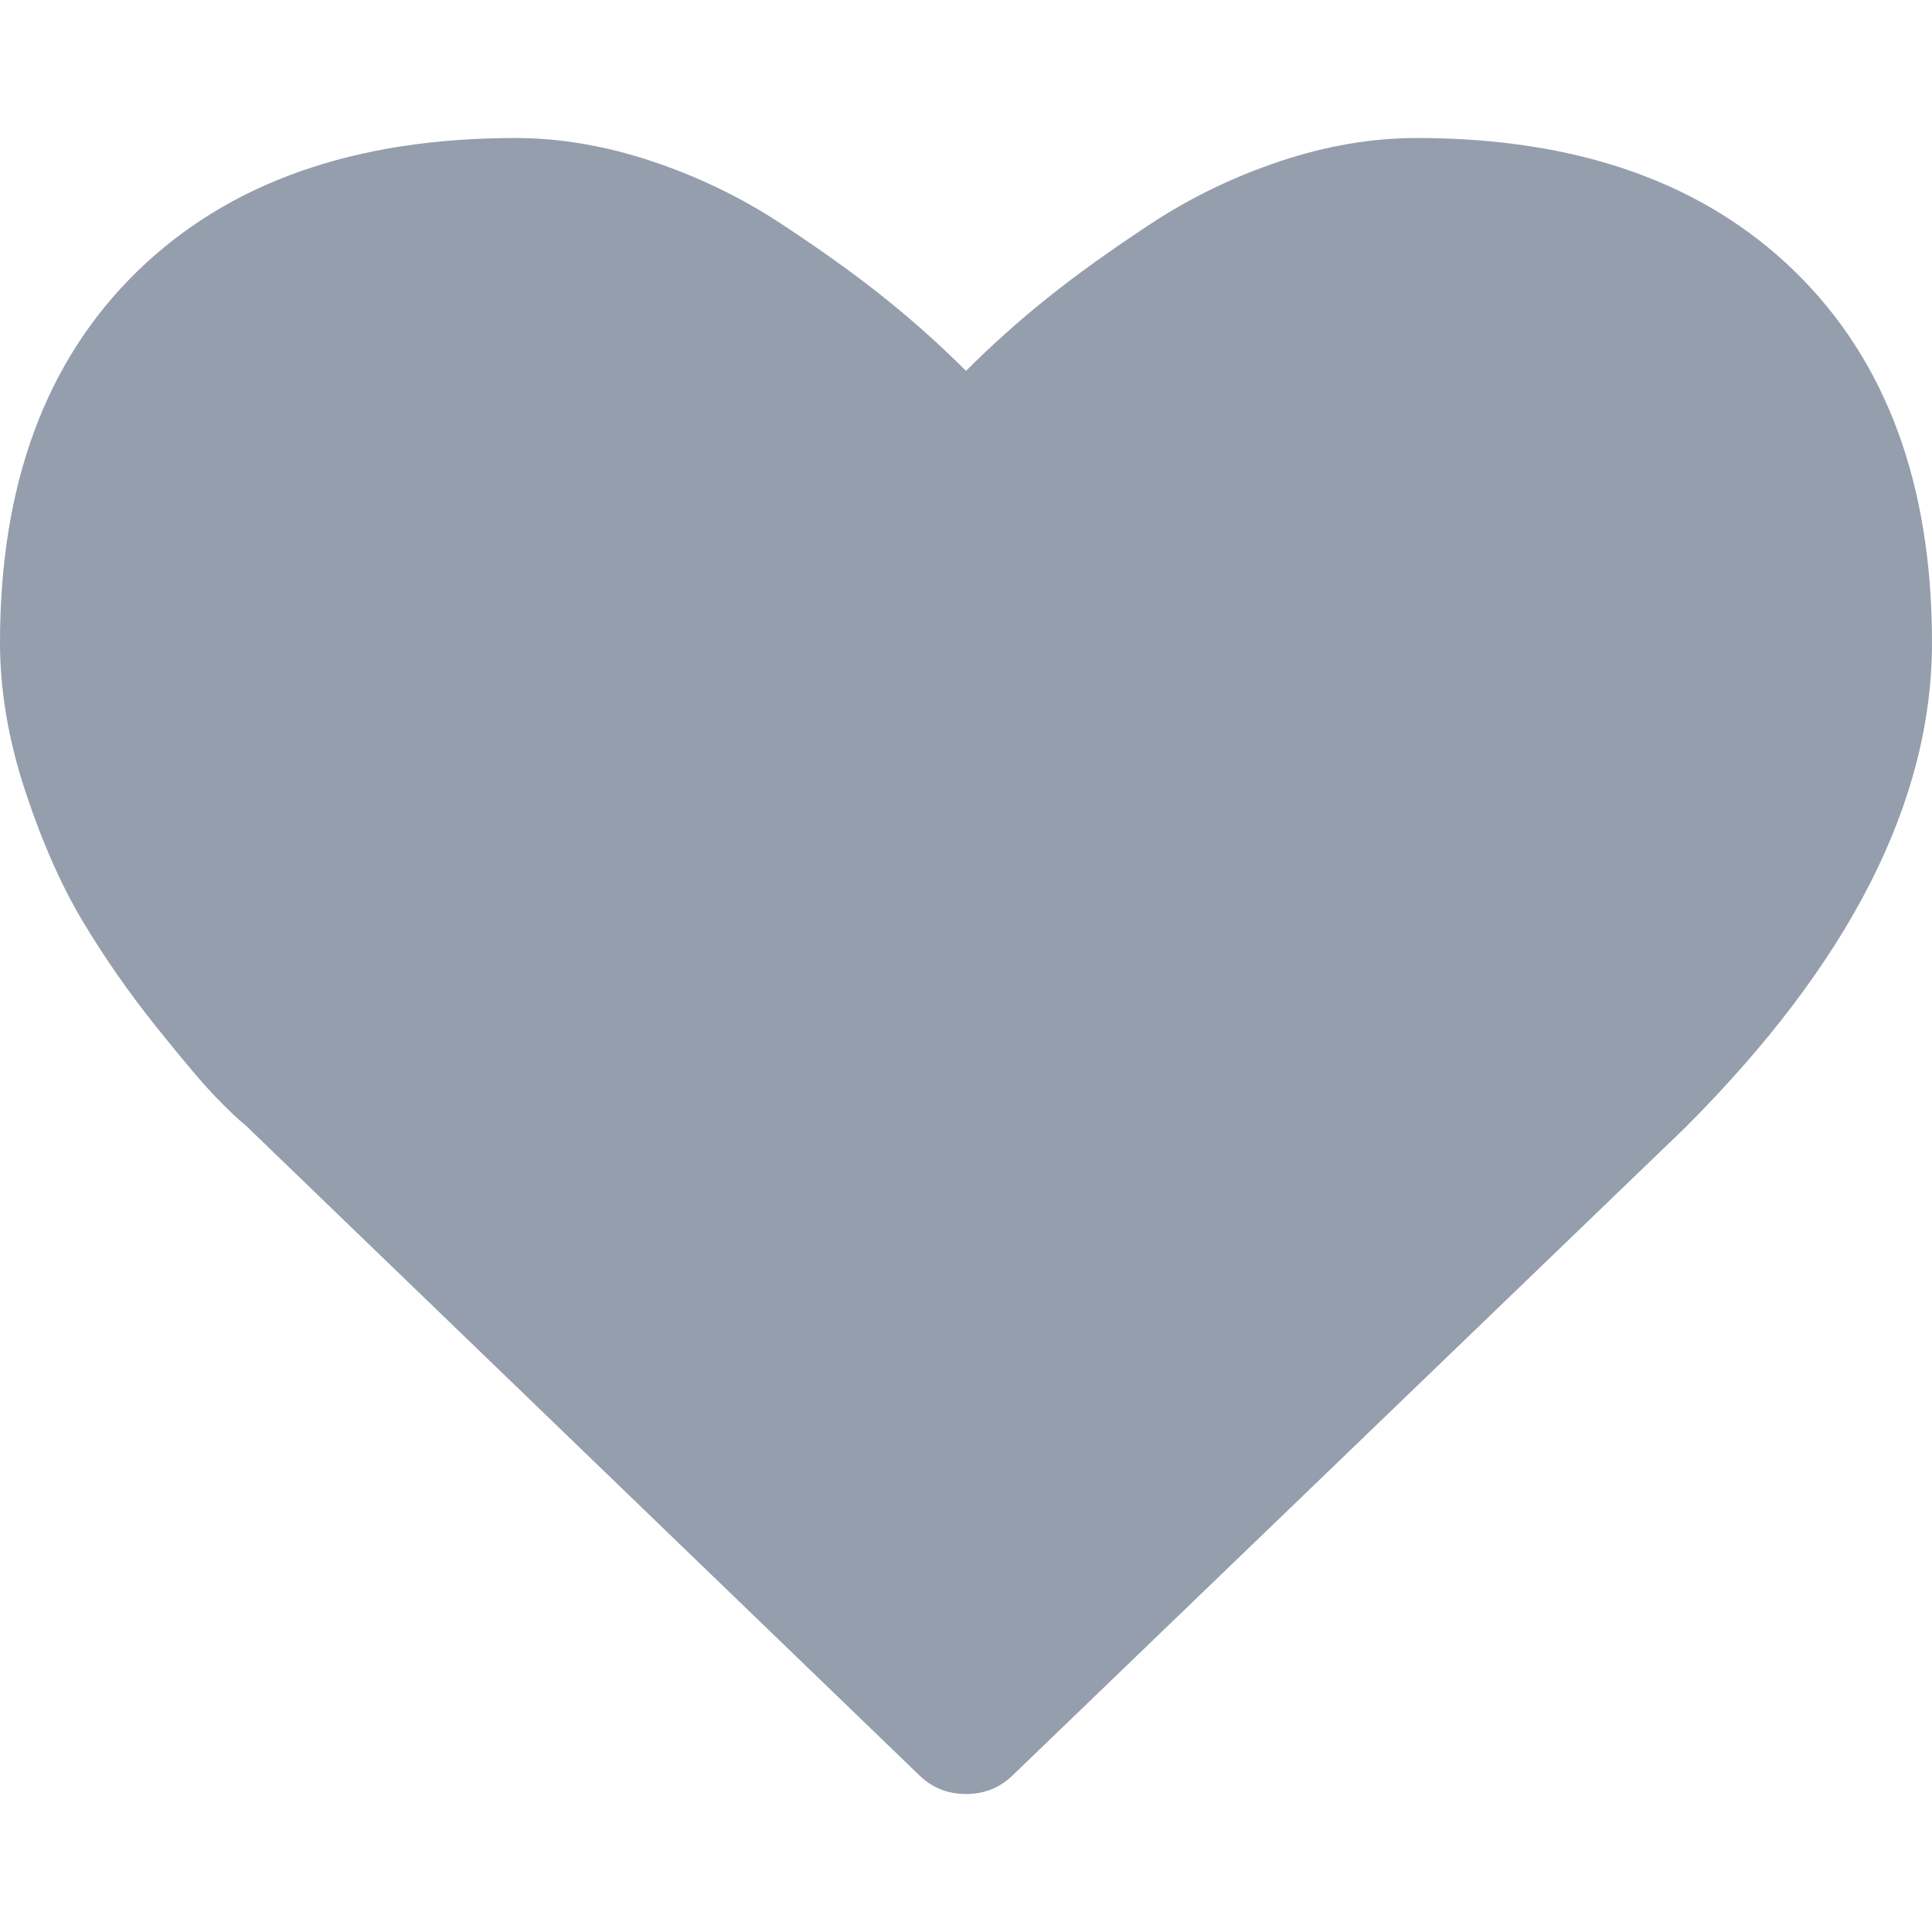
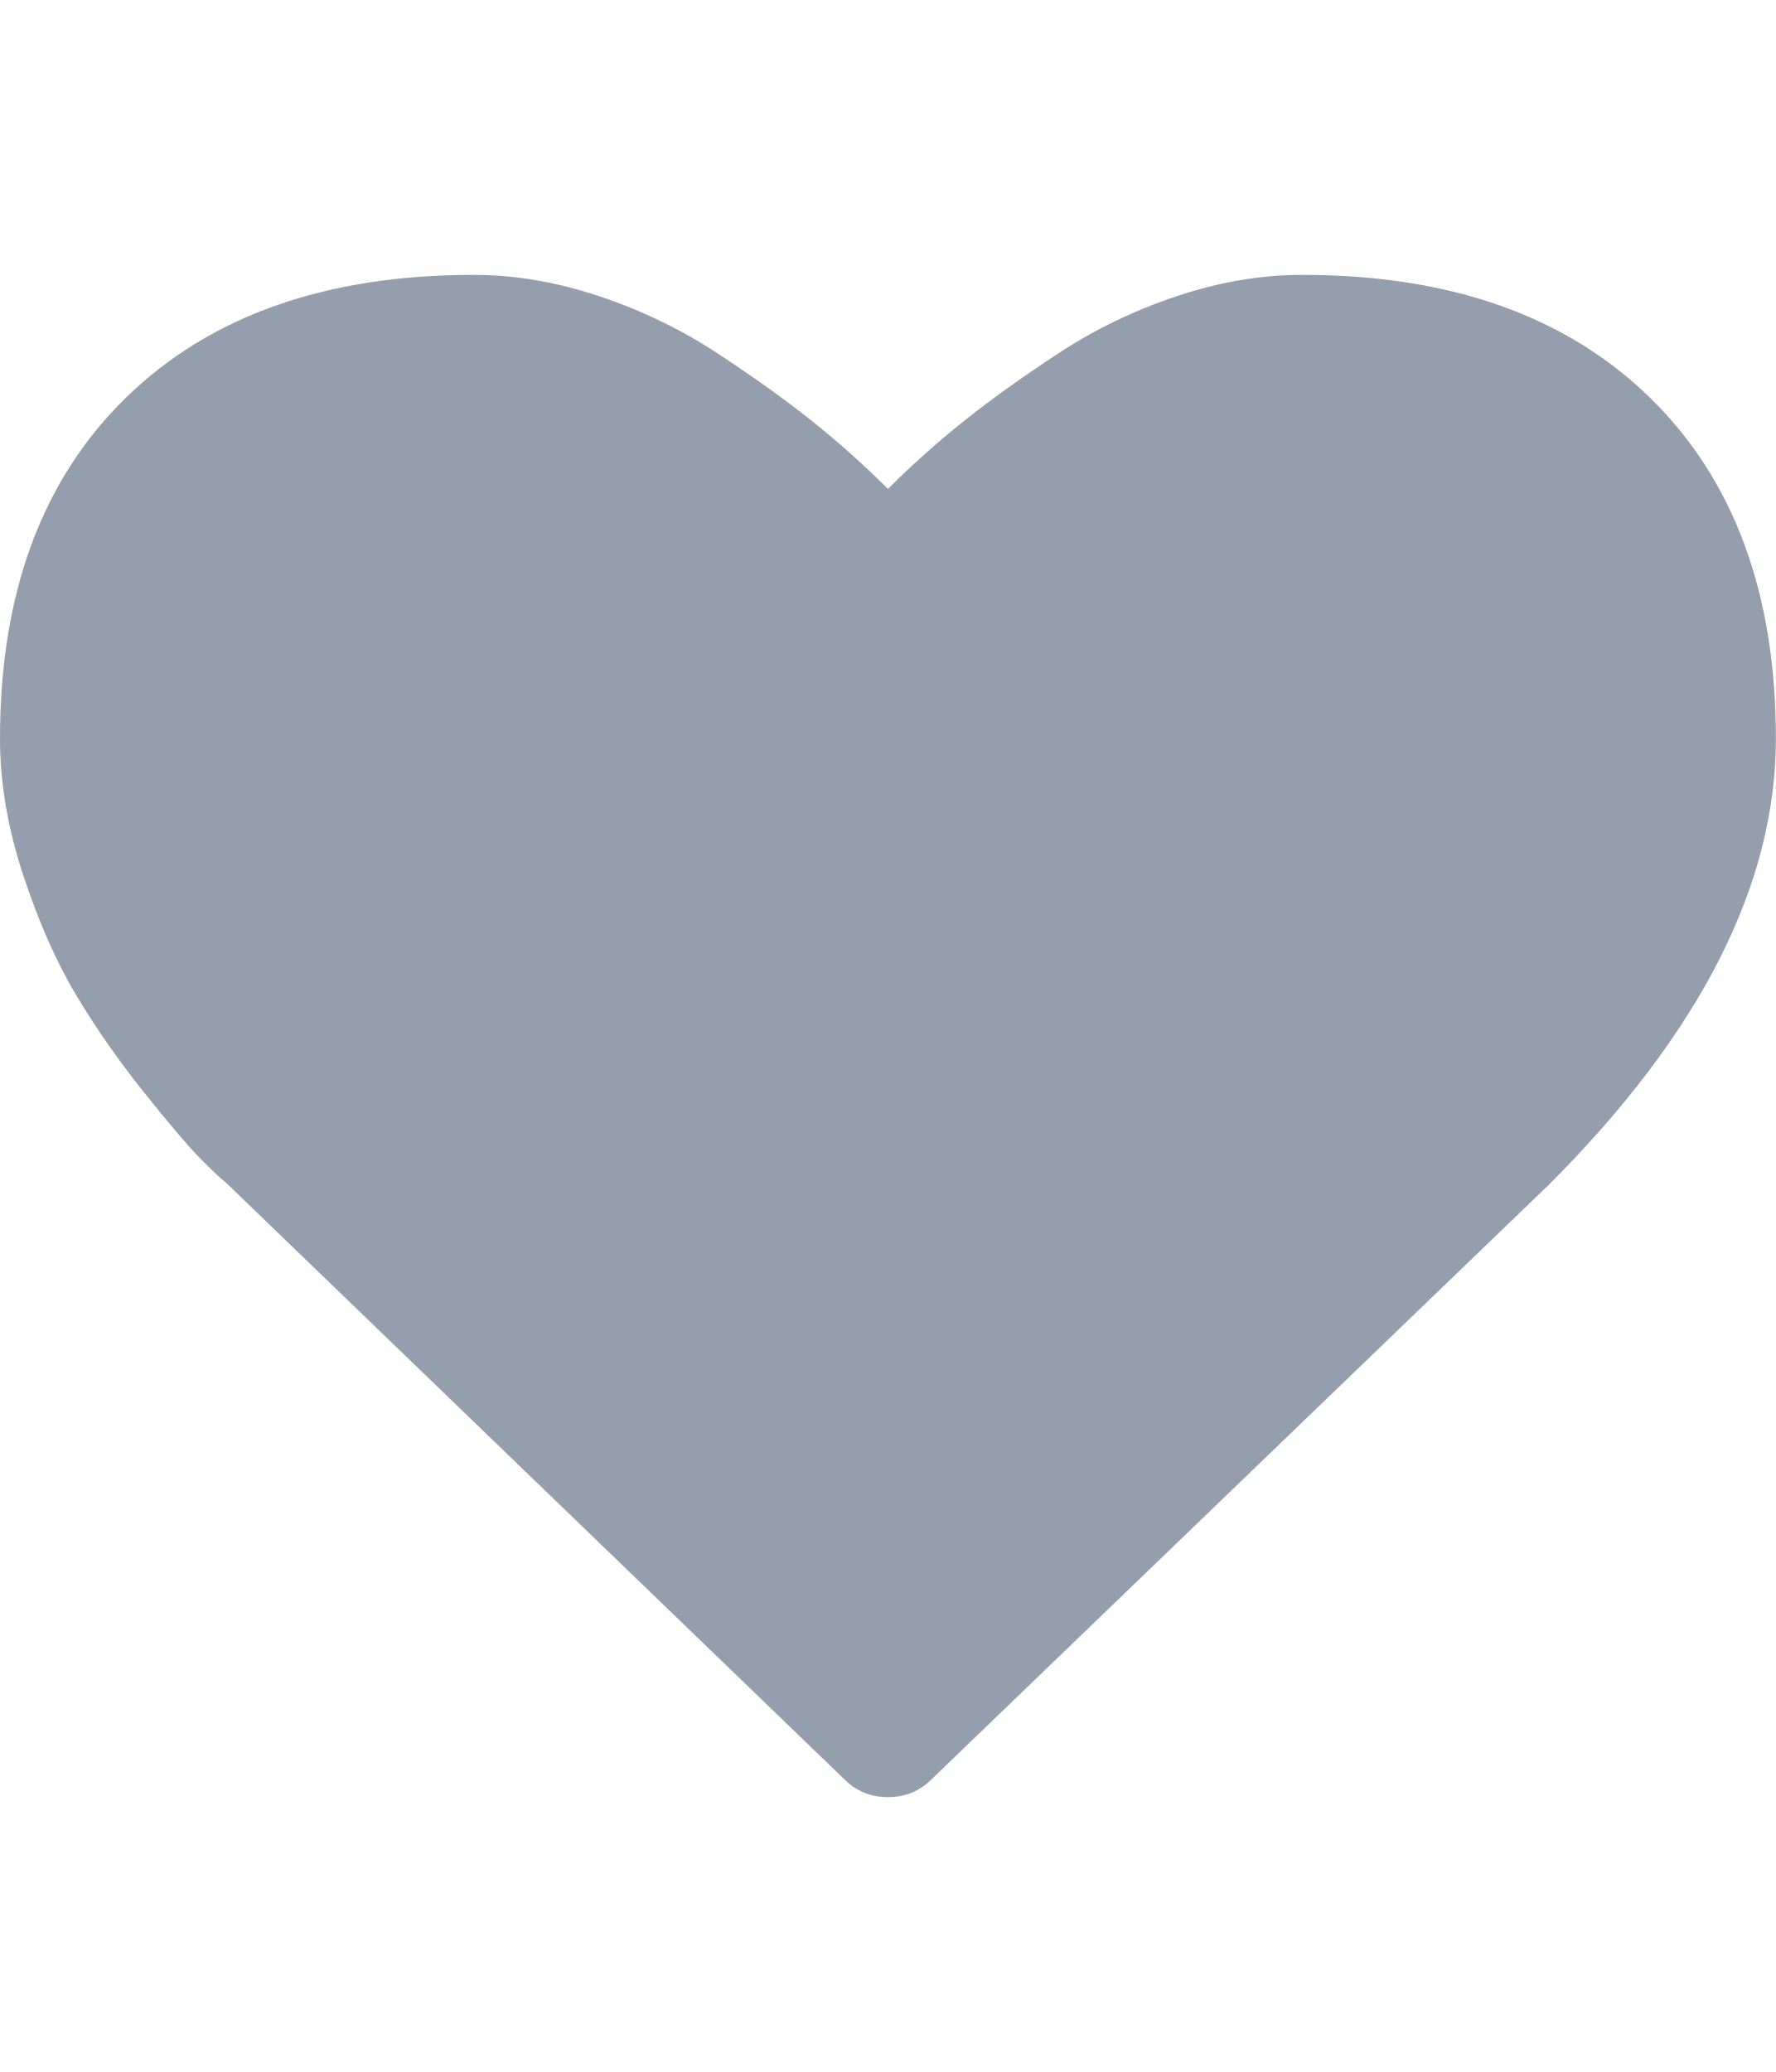
- <svg xmlns="http://www.w3.org/2000/svg" version="1.1" id="Capa_1" x="0px" y="0px" width="511.626px" height="511.627px" viewBox="0 0 511.626 511.627" style="enable-background:new 0 0 511.626 511.627;" xml:space="preserve">
+ <svg xmlns="http://www.w3.org/2000/svg" version="1.1" id="heart" x="0px" y="0px" width="18px" height="21px" viewBox="0 0 511.626 511.627" style="enable-background:new 0 0 511.626 511.627;" xml:space="preserve">
  <g>
    <path fill="#959ead" d="M475.366,71.951c-24.175-23.606-57.575-35.404-100.215-35.404c-11.8,0-23.843,2.046-36.117,6.136   c-12.279,4.093-23.702,9.615-34.256,16.562c-10.568,6.945-19.65,13.467-27.269,19.556c-7.61,6.091-14.845,12.564-21.696,19.414   c-6.854-6.85-14.087-13.323-21.698-19.414c-7.616-6.089-16.702-12.607-27.268-19.556c-10.564-6.95-21.985-12.468-34.261-16.562   c-12.275-4.089-24.316-6.136-36.116-6.136c-42.637,0-76.039,11.801-100.211,35.404C12.087,95.552,0,128.288,0,170.162   c0,12.753,2.24,25.889,6.711,39.398c4.471,13.514,9.566,25.031,15.275,34.546c5.708,9.514,12.181,18.796,19.414,27.837   c7.233,9.042,12.519,15.27,15.846,18.699c3.33,3.422,5.948,5.899,7.851,7.419L243.25,469.937c3.427,3.429,7.614,5.144,12.562,5.144   s9.138-1.715,12.563-5.137l177.87-171.307c43.588-43.583,65.38-86.41,65.38-128.475C511.626,128.288,499.537,95.552,475.366,71.951   z" />
  </g>
  <g>
</g>
  <g>
</g>
  <g>
</g>
  <g>
</g>
  <g>
</g>
  <g>
</g>
  <g>
</g>
  <g>
</g>
  <g>
</g>
  <g>
</g>
  <g>
</g>
  <g>
</g>
  <g>
</g>
  <g>
</g>
  <g>
</g>
</svg>
